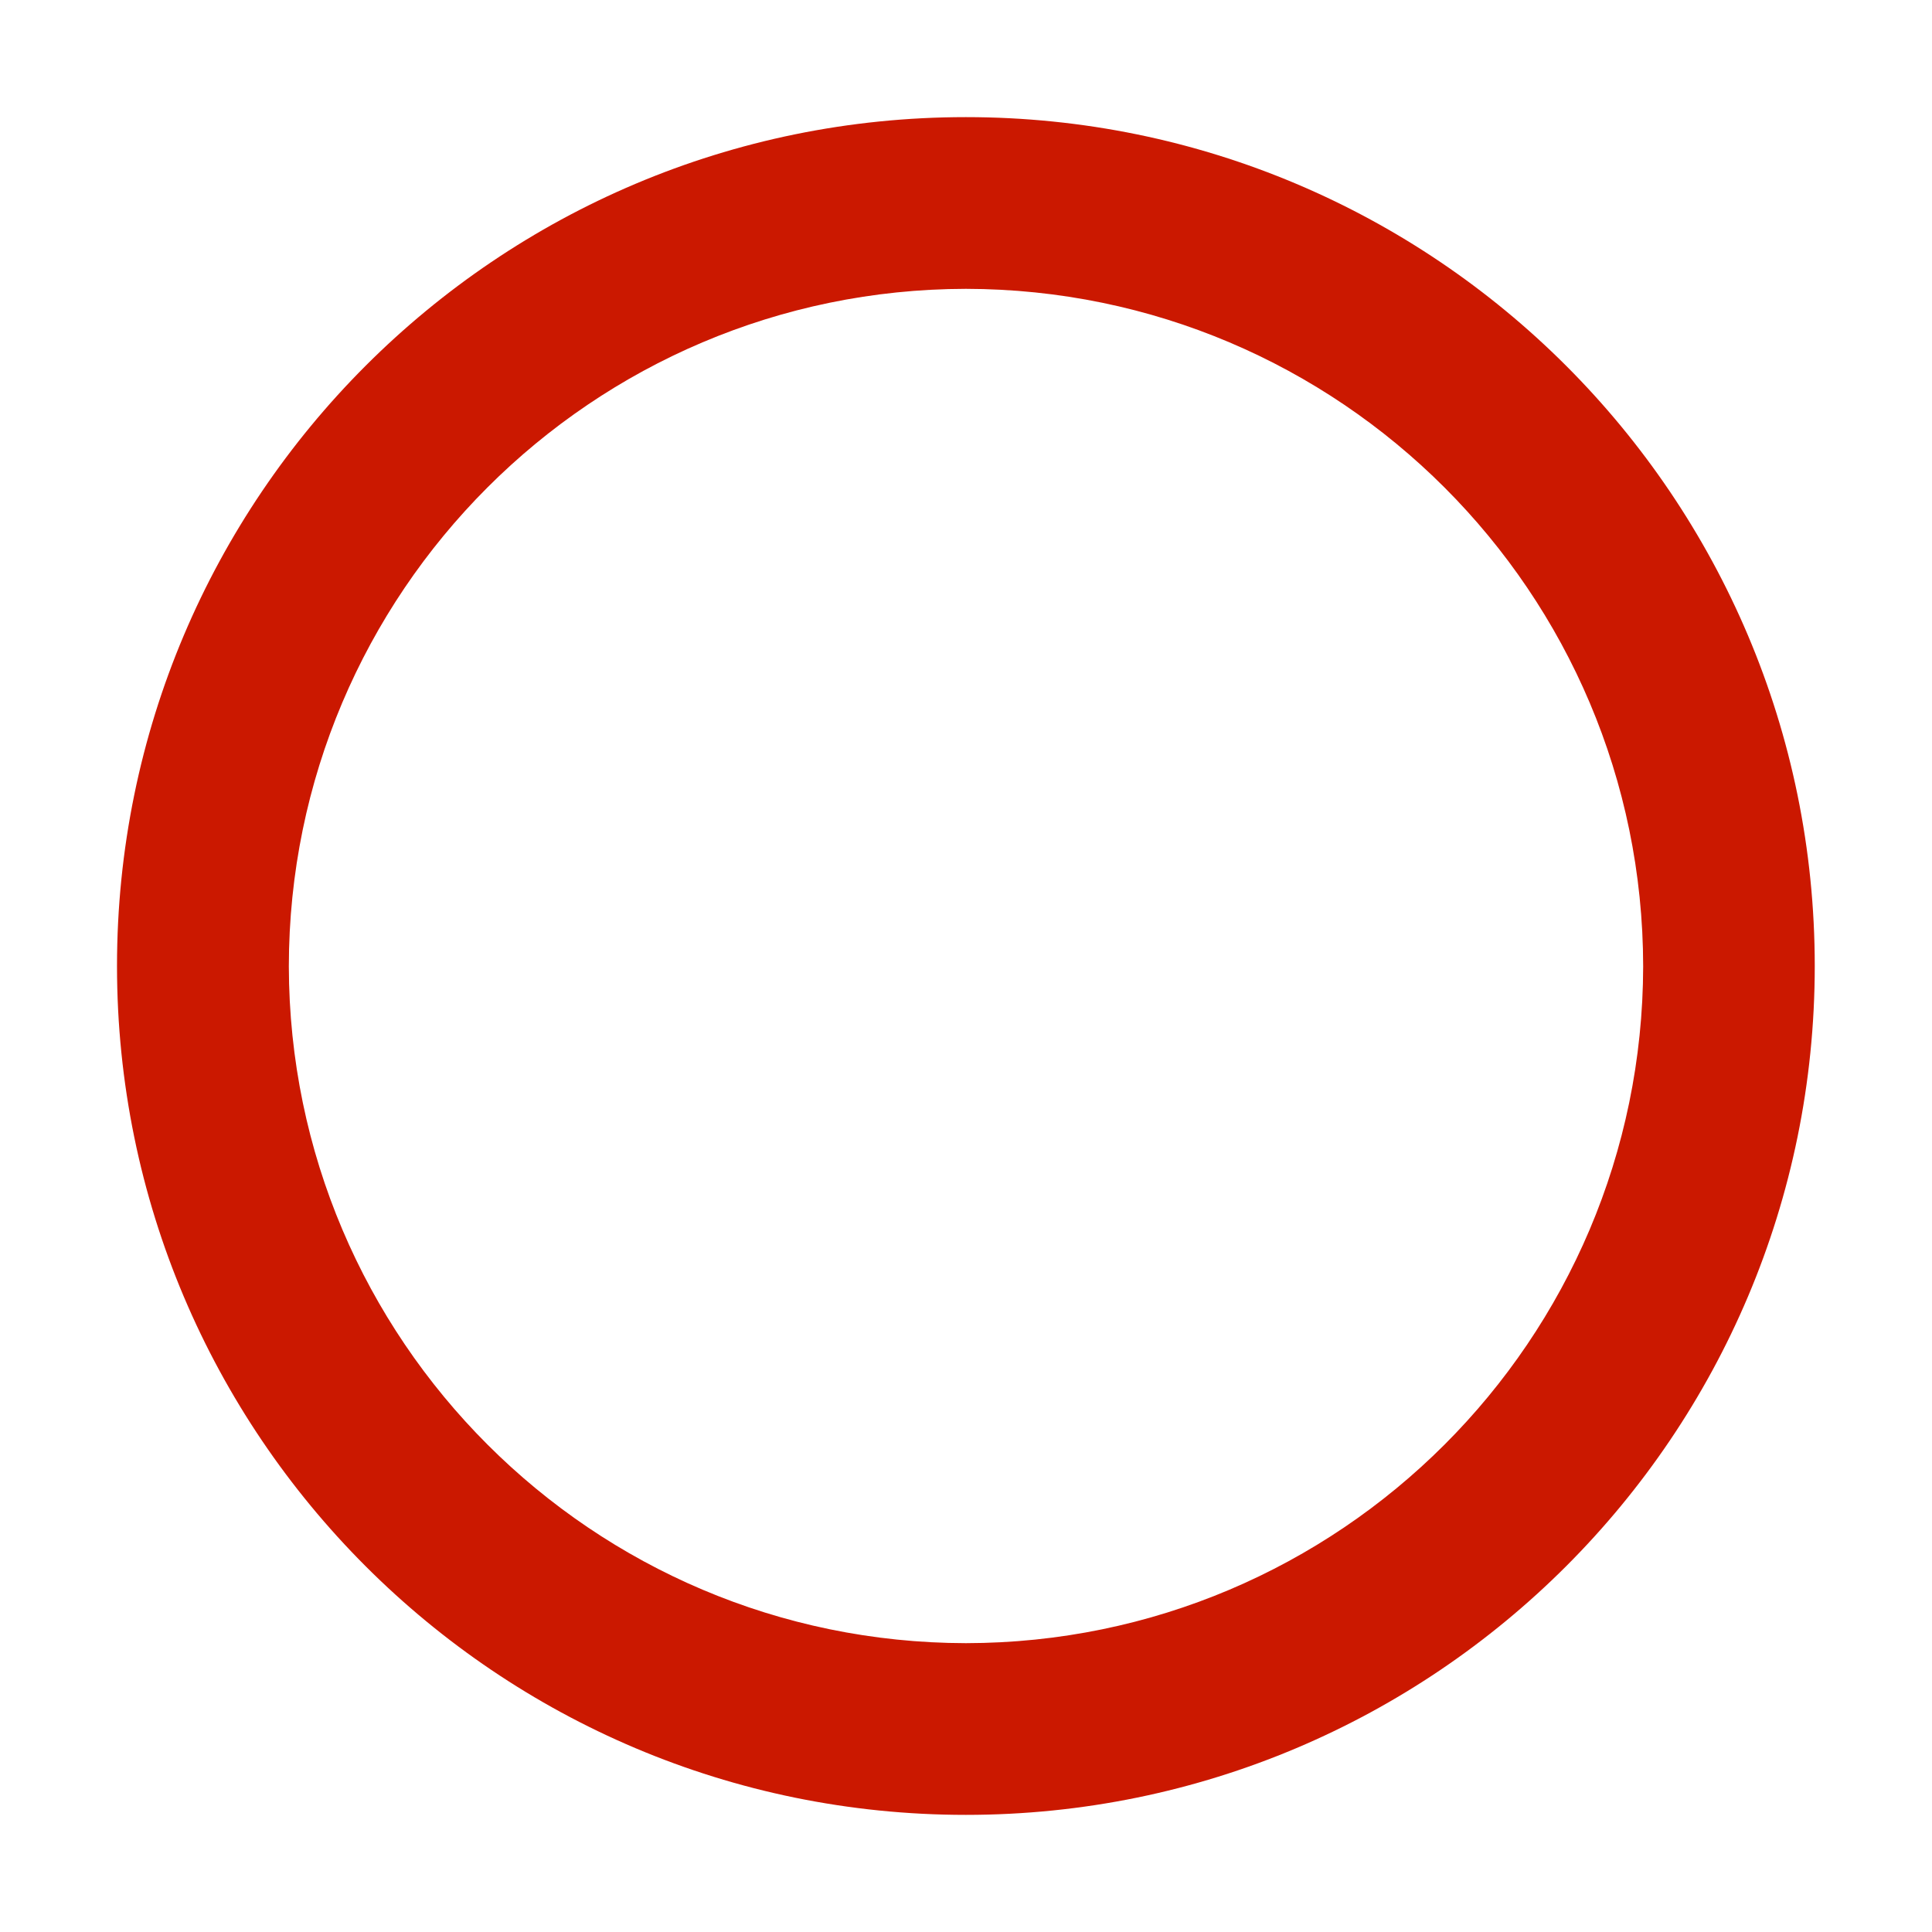
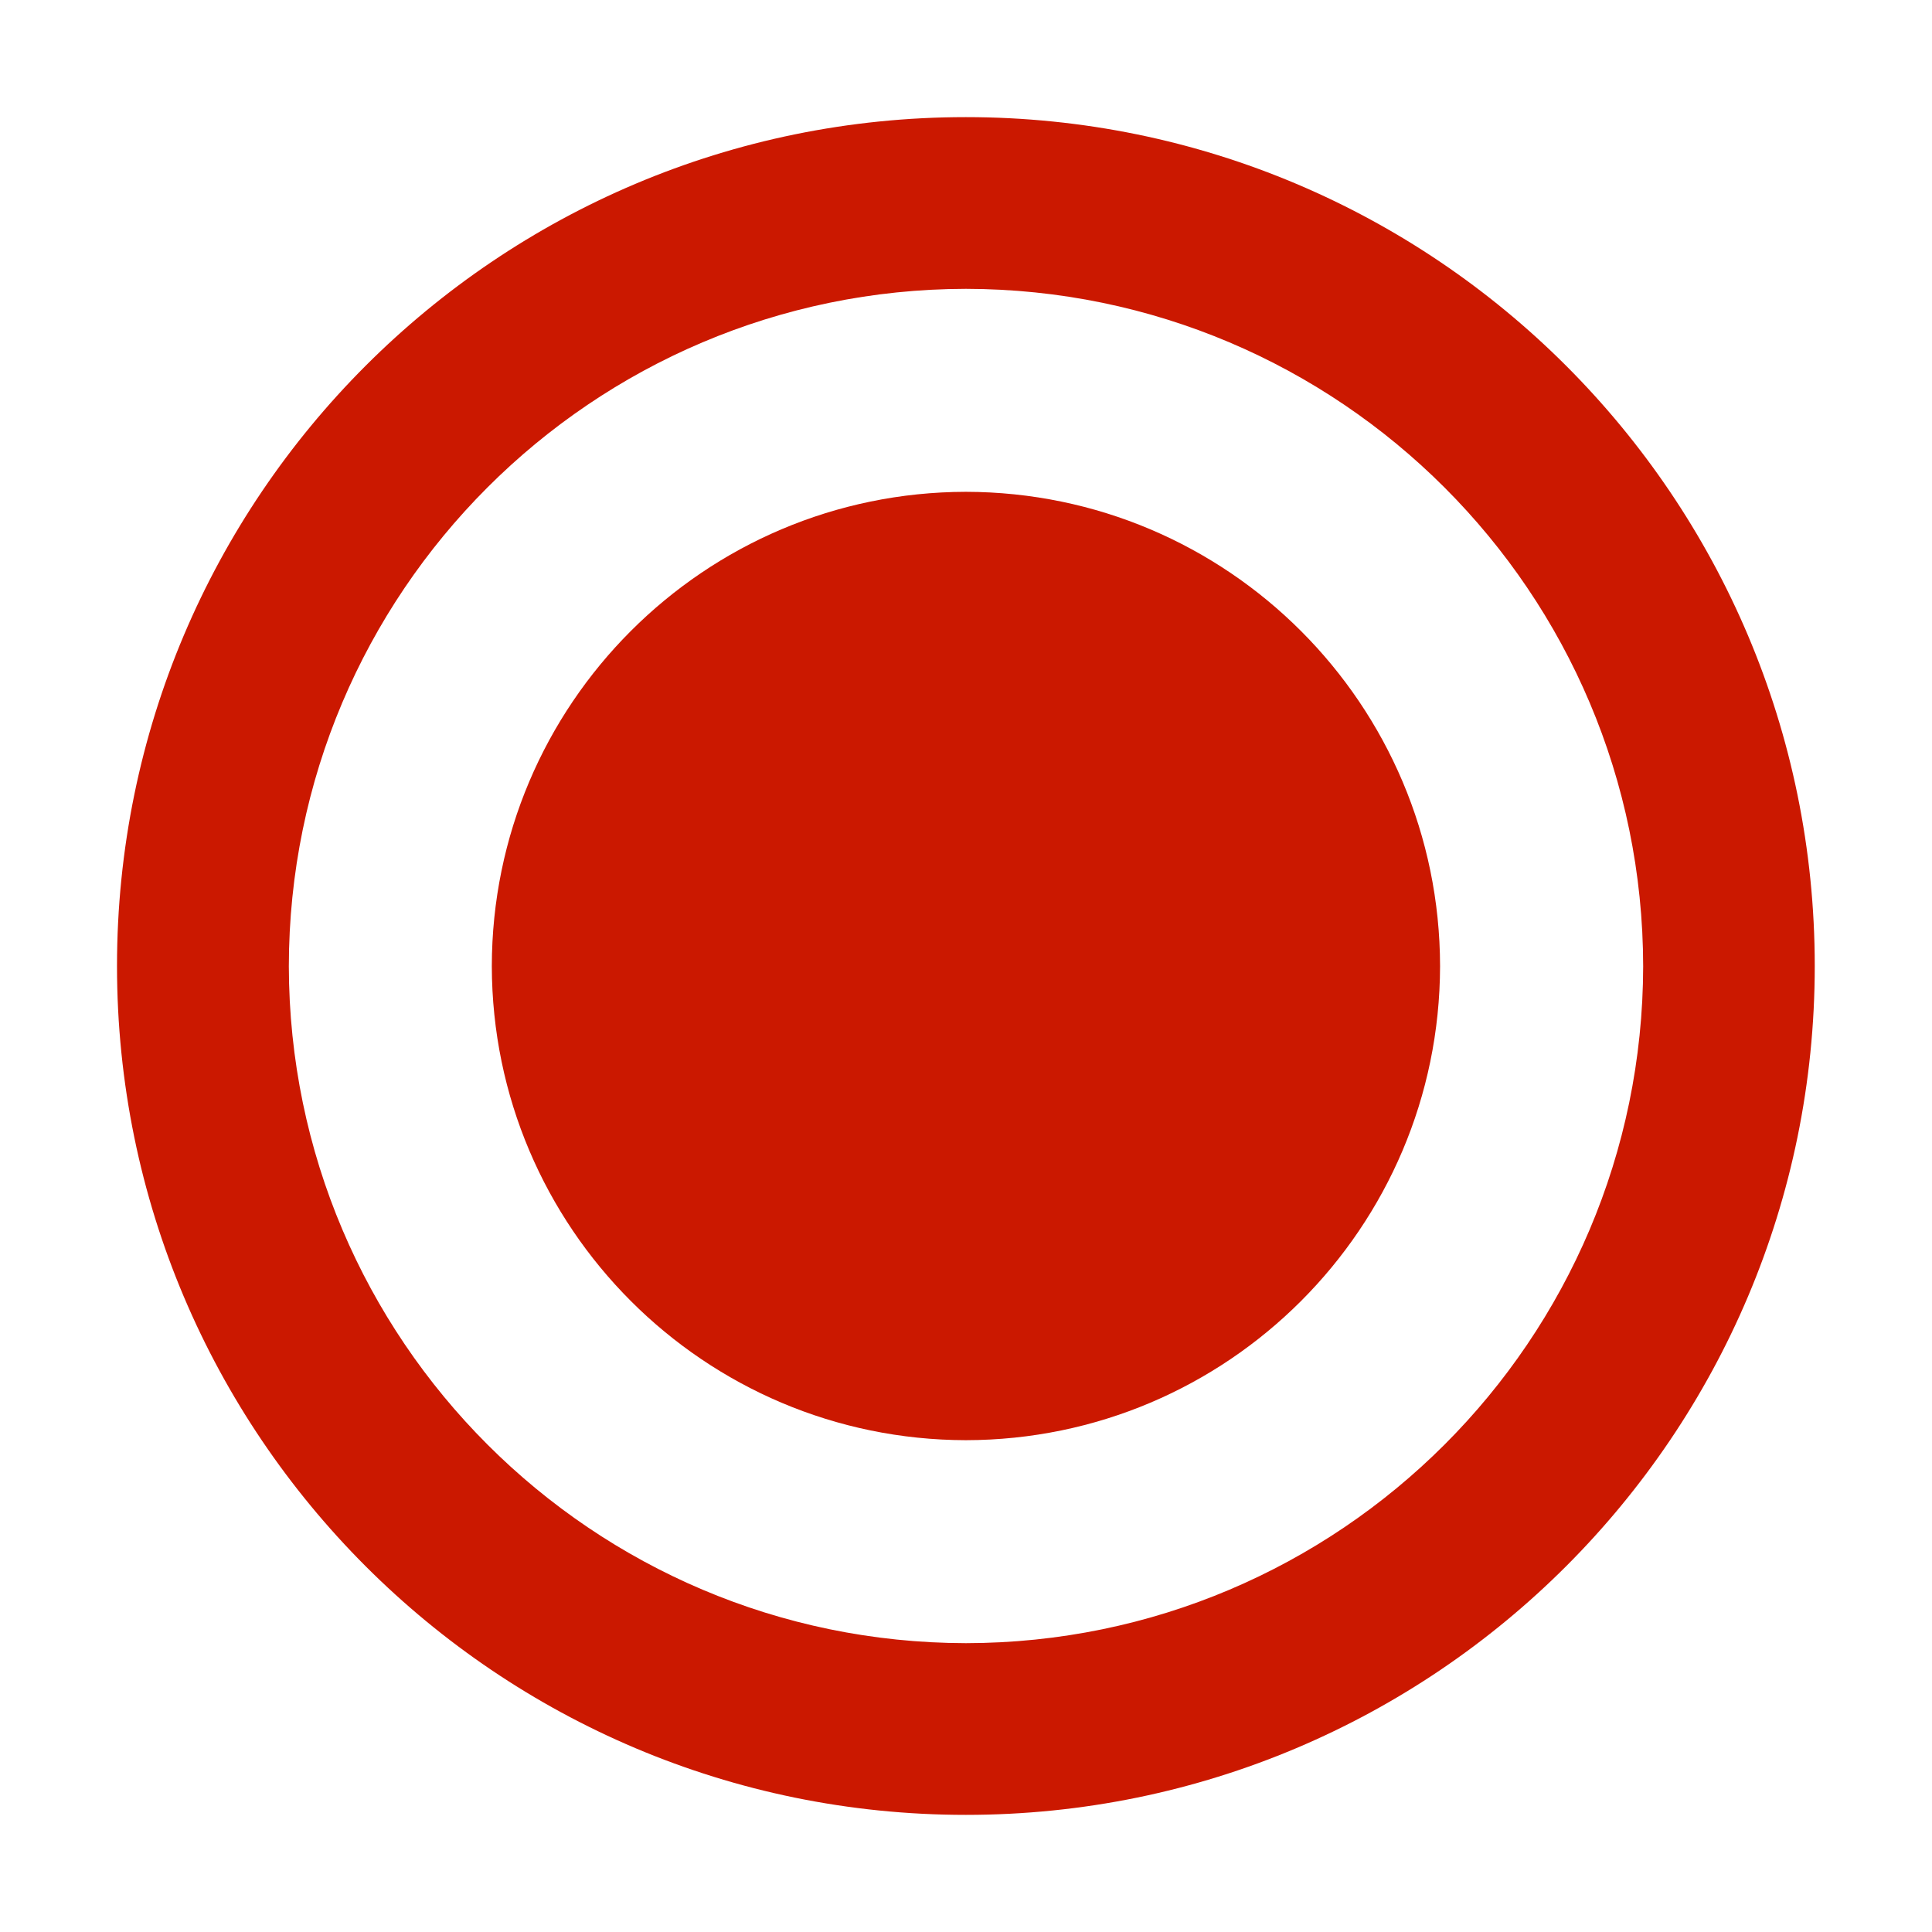
<svg xmlns="http://www.w3.org/2000/svg" width="16" height="16" viewBox="0 0 16 16" shape-rendering="geometricPrecision" fill="#cb1800">
  <path d="M7.999.97a7.03 7.03 0 0 0 0 14.06 7.03 7.03 0 1 0 0-14.06zm0 12.638a5.616 5.616 0 0 1-5.607-5.605 5.616 5.616 0 0 1 5.607-5.611 5.617 5.617 0 0 1 5.609 5.611 5.615 5.615 0 0 1-5.609 5.605z" />
+   <path d="M7.999 11.927a3.933 3.933 0 0 1-3.926-3.925 3.933 3.933 0 0 1 3.926-3.929 3.934 3.934 0 0 1 3.927 3.929 3.933 3.933 0 0 1-3.927 3.925z" />
</svg>
